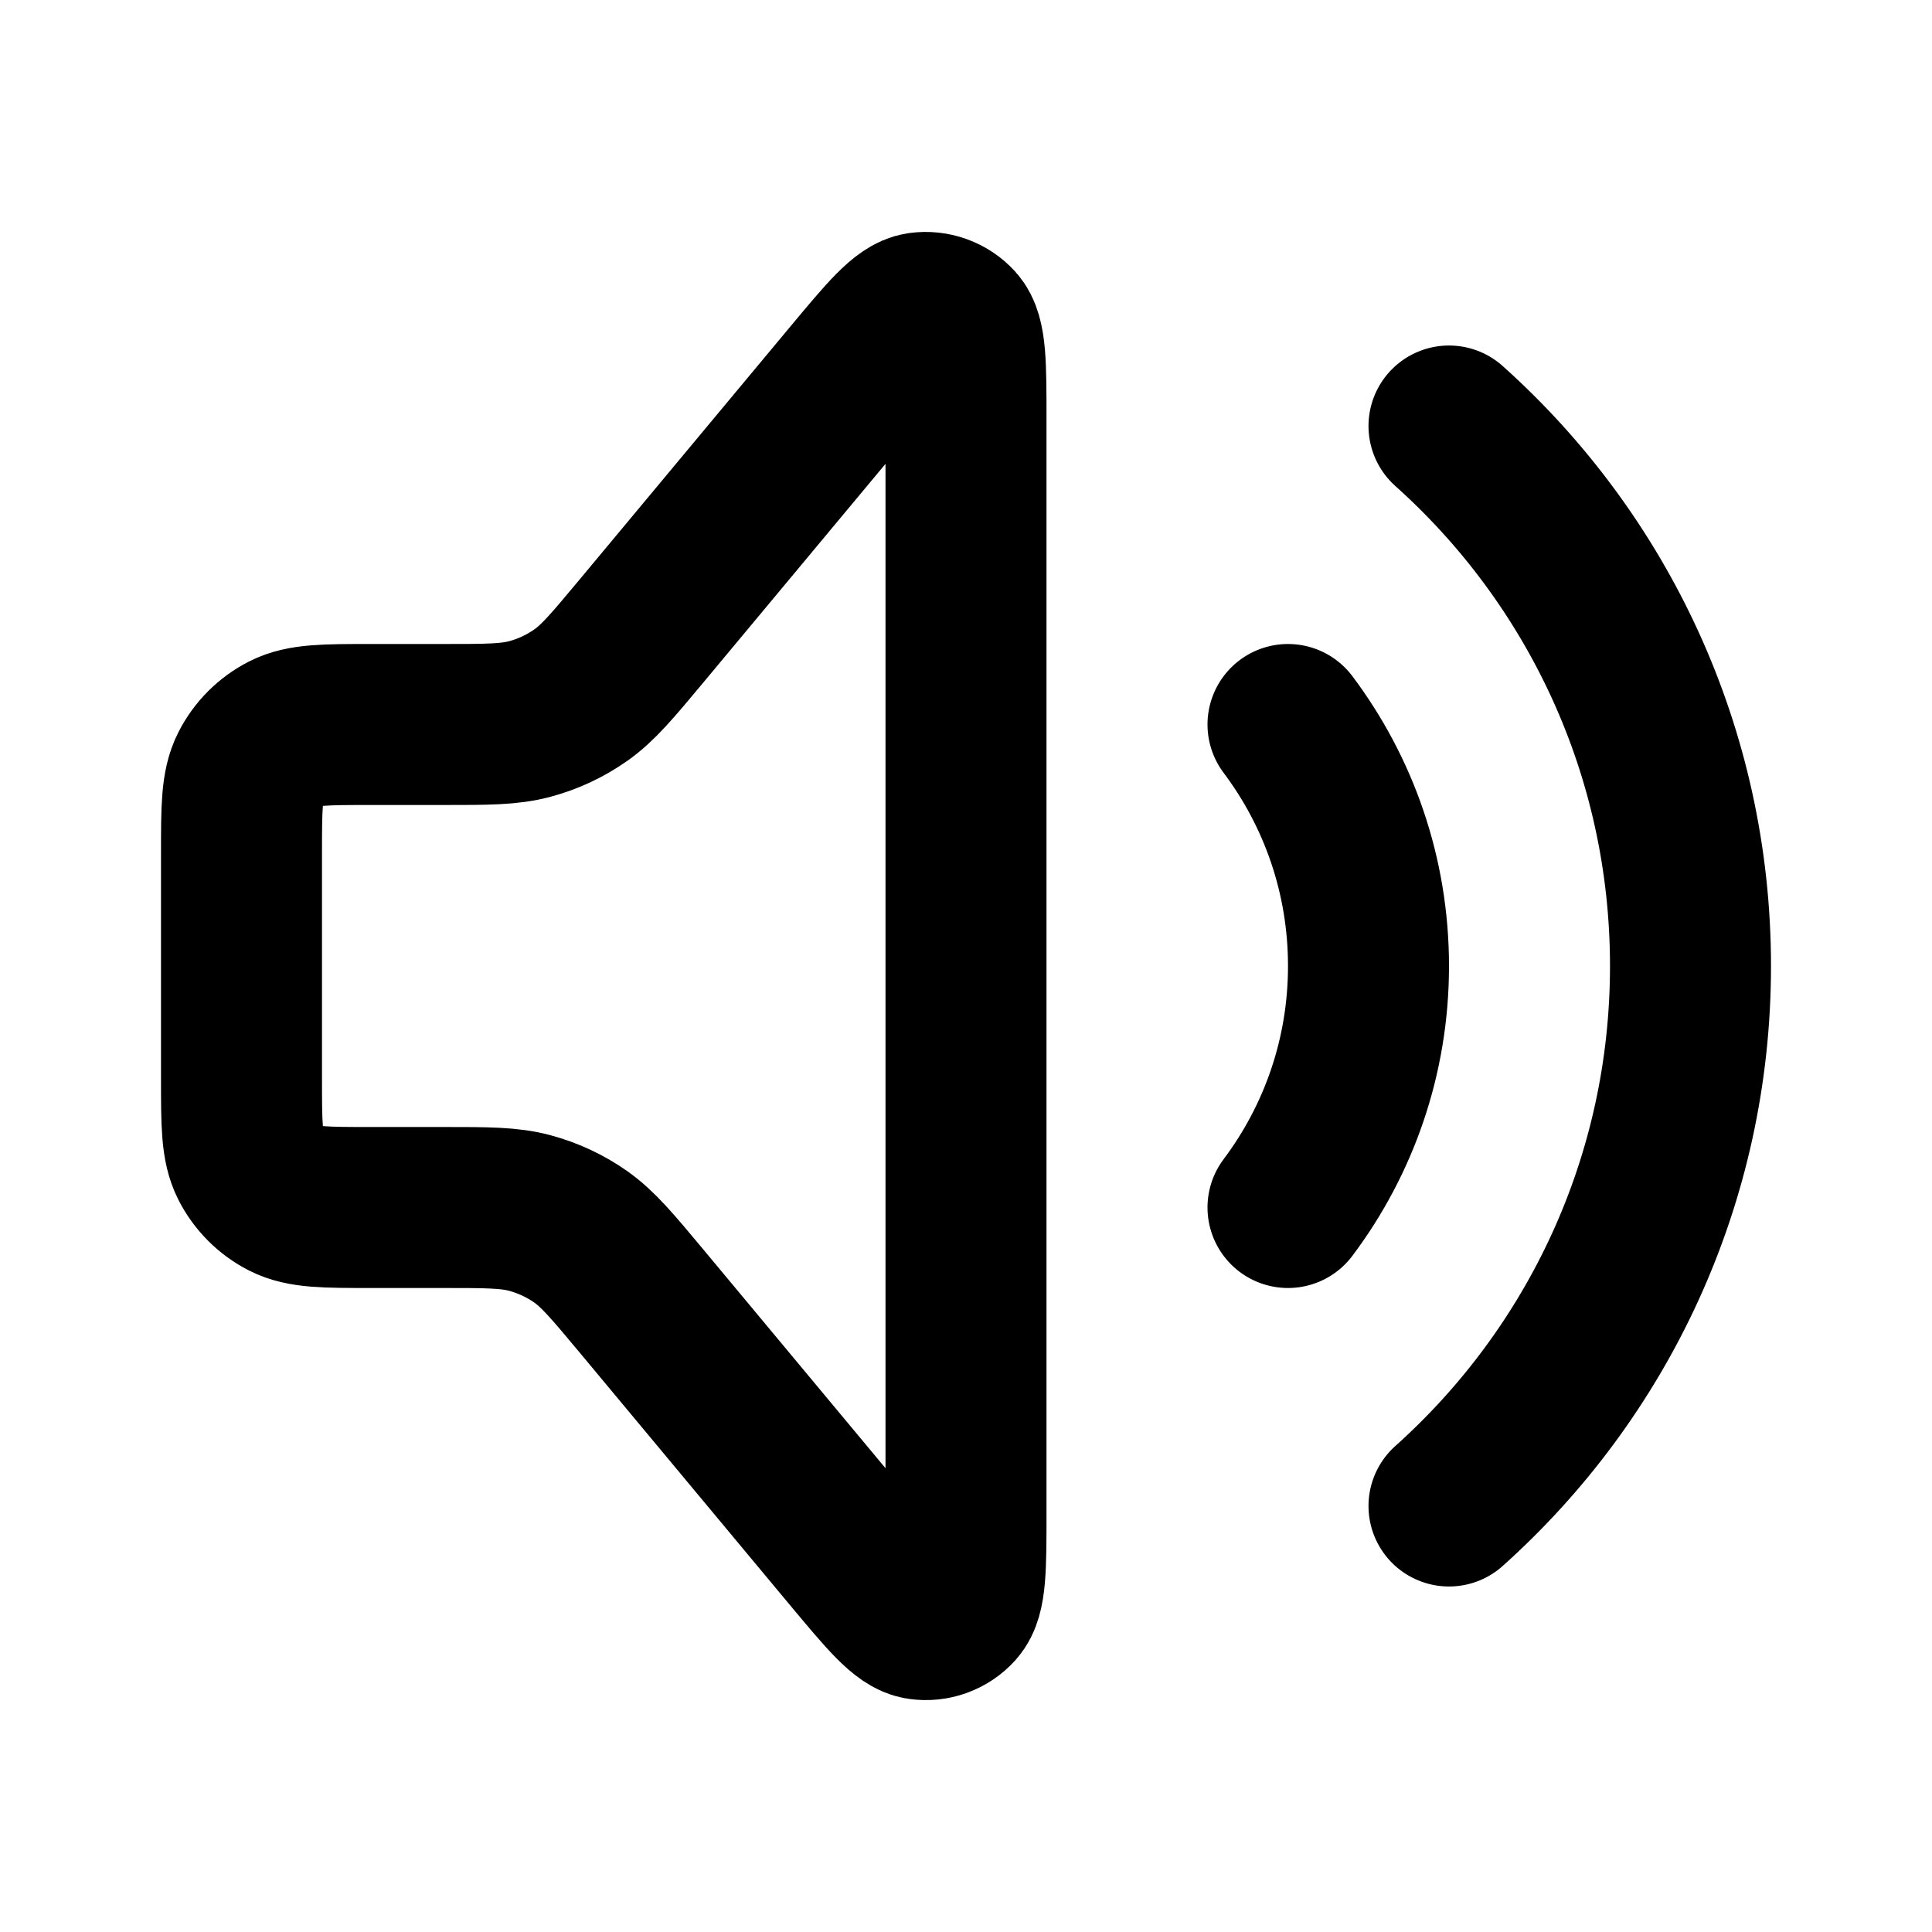
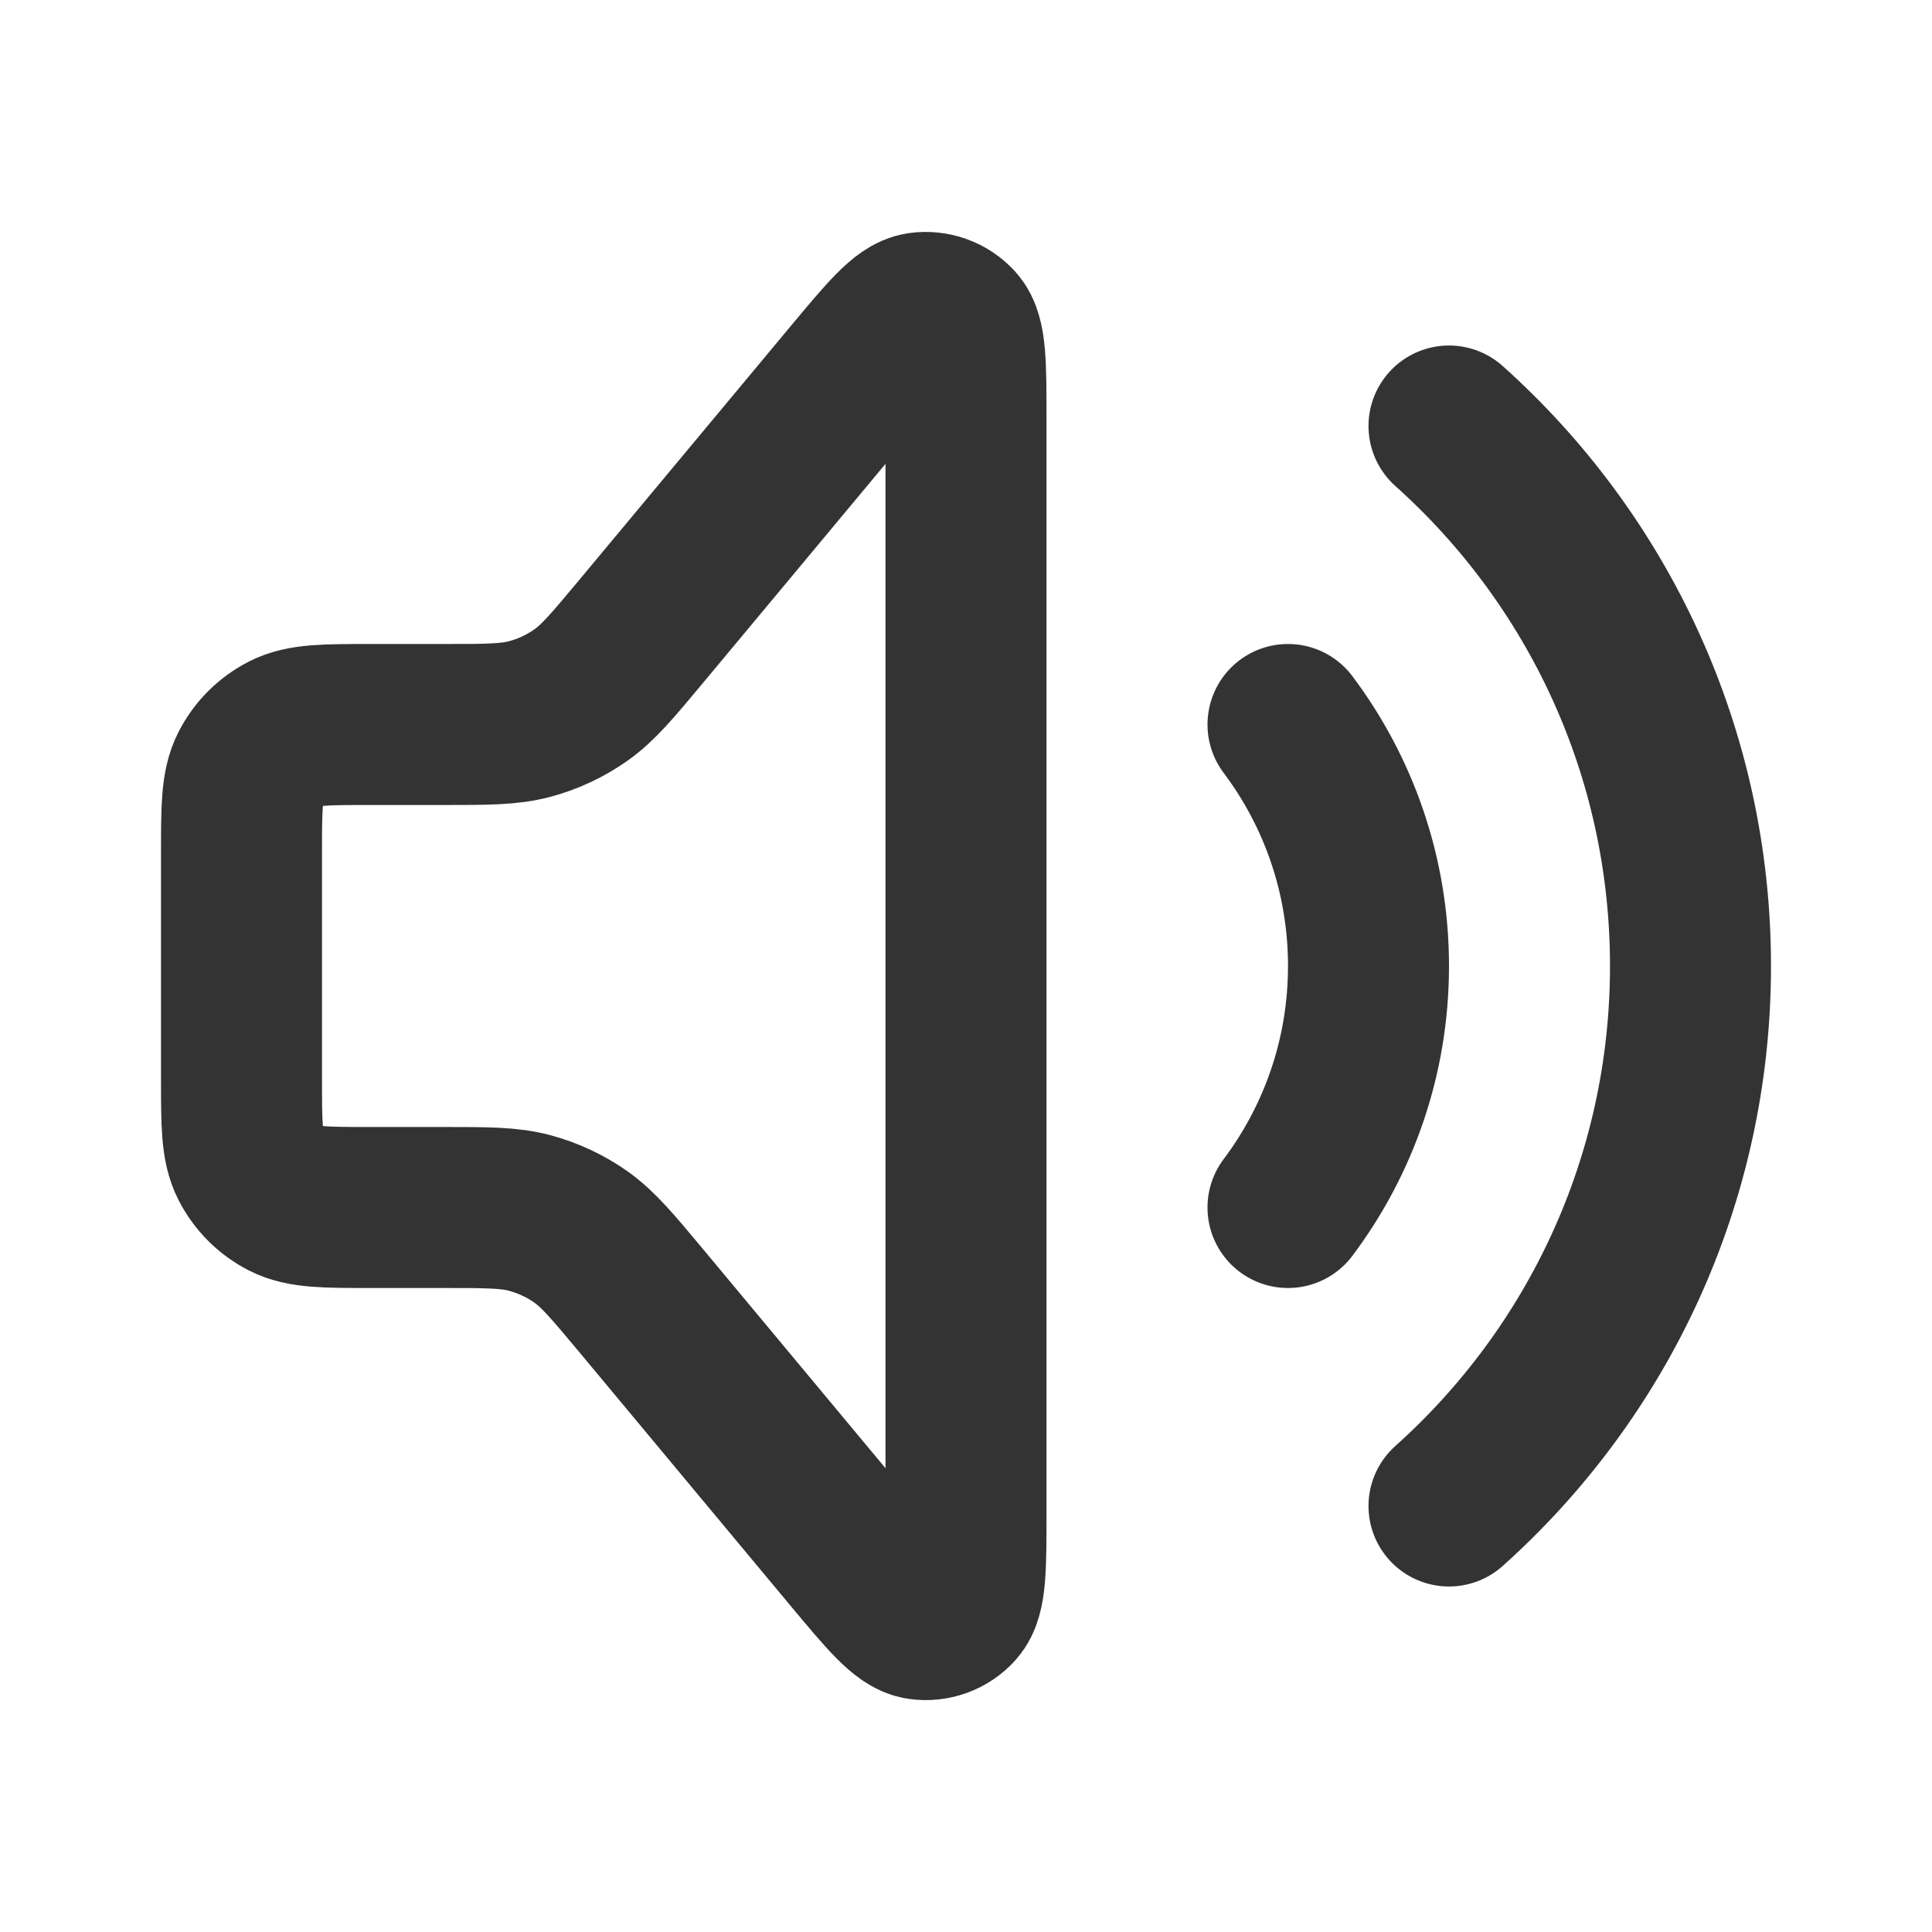
<svg xmlns="http://www.w3.org/2000/svg" width="800px" height="800px" viewBox="0 0 24 24" fill="none">
-   <path d="M16 9C16.628 9.836 17 10.874 17 12C17 13.126 16.628 14.164 16 15M18 5.292C19.841 6.94 21 9.335 21 12C21 14.666 19.841 17.06 18 18.708M4.6 9H5.501C6.052 9 6.328 9 6.583 8.931C6.809 8.871 7.023 8.77 7.214 8.636C7.43 8.484 7.607 8.272 7.96 7.849L10.585 4.698C11.021 4.175 11.239 3.913 11.429 3.886C11.594 3.863 11.76 3.923 11.871 4.046C12 4.189 12 4.529 12 5.21V18.79C12 19.471 12 19.811 11.871 19.954C11.76 20.078 11.594 20.138 11.429 20.114C11.239 20.087 11.021 19.825 10.585 19.303L7.96 16.151C7.607 15.728 7.43 15.517 7.214 15.364C7.023 15.23 6.809 15.13 6.583 15.069C6.328 15 6.052 15 5.501 15H4.6C4.04 15 3.76 15 3.546 14.891C3.358 14.795 3.205 14.642 3.109 14.454C3 14.24 3 13.96 3 13.4V10.6C3 10.04 3 9.76 3.109 9.546C3.205 9.358 3.358 9.205 3.546 9.109C3.76 9 4.04 9 4.6 9Z" stroke="#000000" stroke-width="2" stroke-linecap="round" stroke-linejoin="round" />
+   <path d="M16 9C16.628 9.836 17 10.874 17 12C17 13.126 16.628 14.164 16 15M18 5.292C19.841 6.94 21 9.335 21 12C21 14.666 19.841 17.06 18 18.708M4.6 9H5.501C6.052 9 6.328 9 6.583 8.931C6.809 8.871 7.023 8.77 7.214 8.636C7.43 8.484 7.607 8.272 7.96 7.849L10.585 4.698C11.021 4.175 11.239 3.913 11.429 3.886C11.594 3.863 11.76 3.923 11.871 4.046C12 4.189 12 4.529 12 5.21V18.79C12 19.471 12 19.811 11.871 19.954C11.76 20.078 11.594 20.138 11.429 20.114C11.239 20.087 11.021 19.825 10.585 19.303L7.96 16.151C7.607 15.728 7.43 15.517 7.214 15.364C7.023 15.23 6.809 15.13 6.583 15.069C6.328 15 6.052 15 5.501 15H4.6C4.04 15 3.76 15 3.546 14.891C3.358 14.795 3.205 14.642 3.109 14.454C3 14.24 3 13.96 3 13.4V10.6C3 10.04 3 9.76 3.109 9.546C3.205 9.358 3.358 9.205 3.546 9.109C3.76 9 4.04 9 4.6 9Z" stroke="#333333" stroke-width="2" stroke-linecap="round" stroke-linejoin="round" />
</svg>
